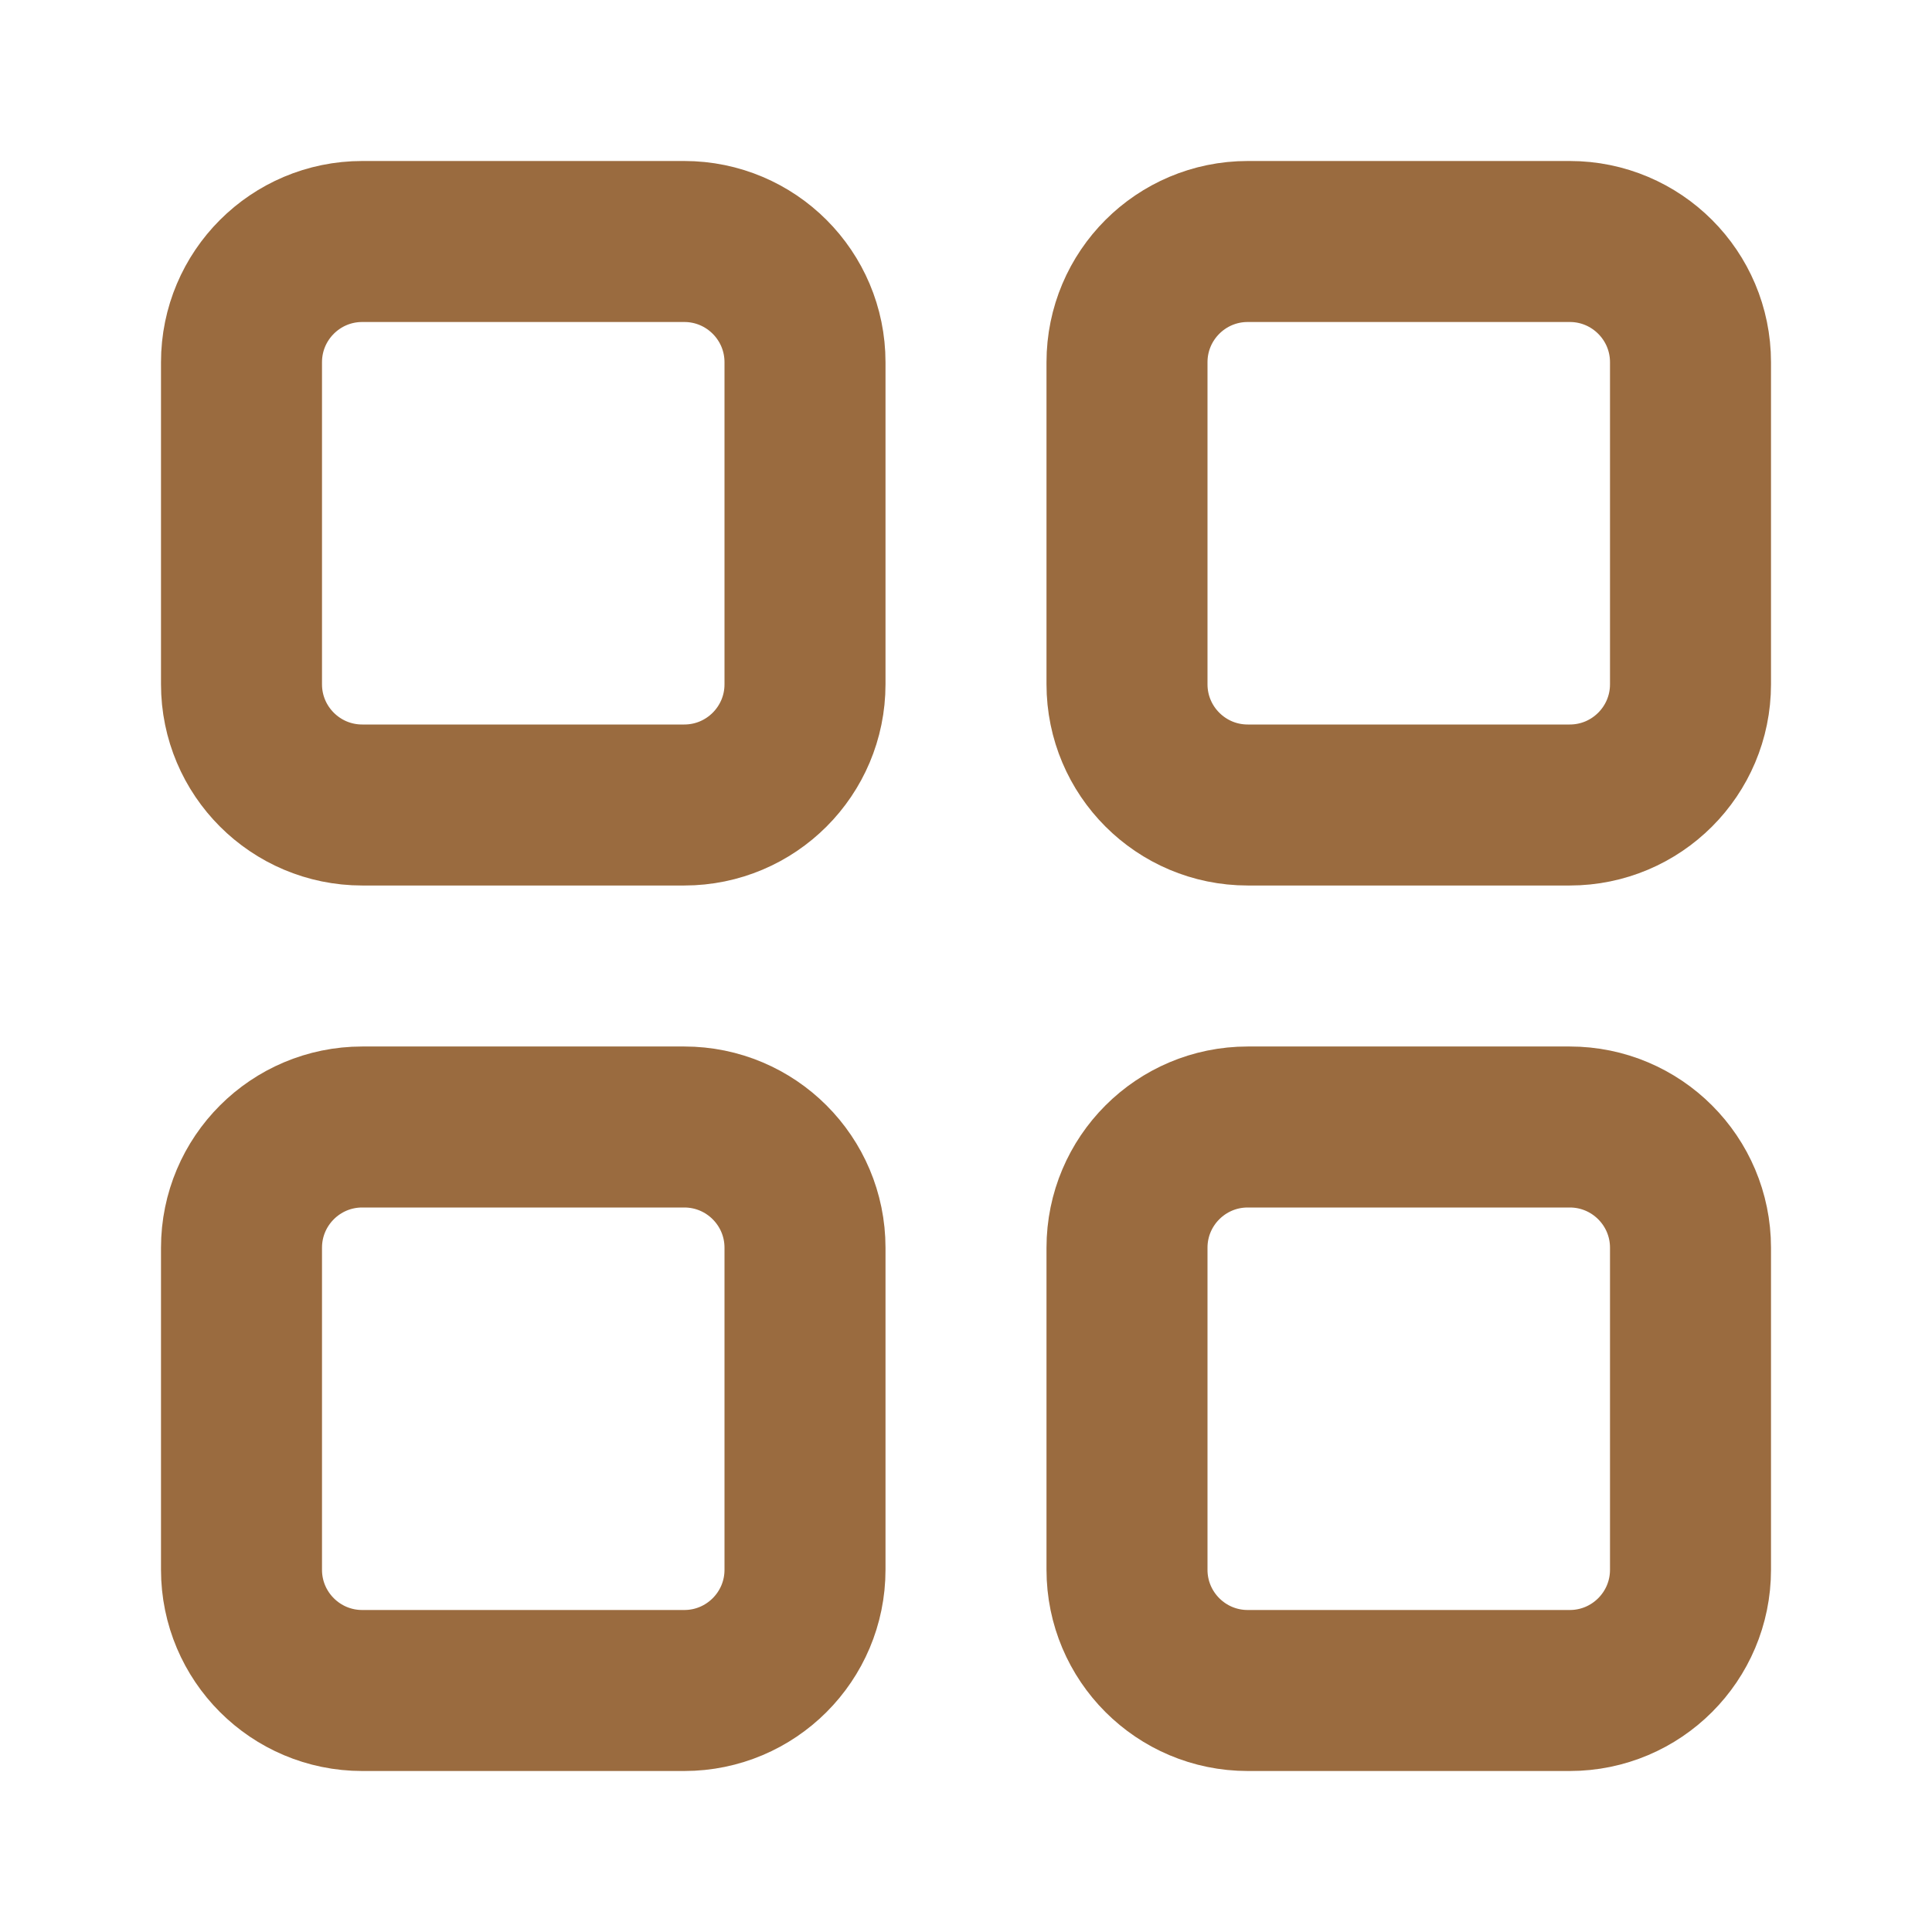
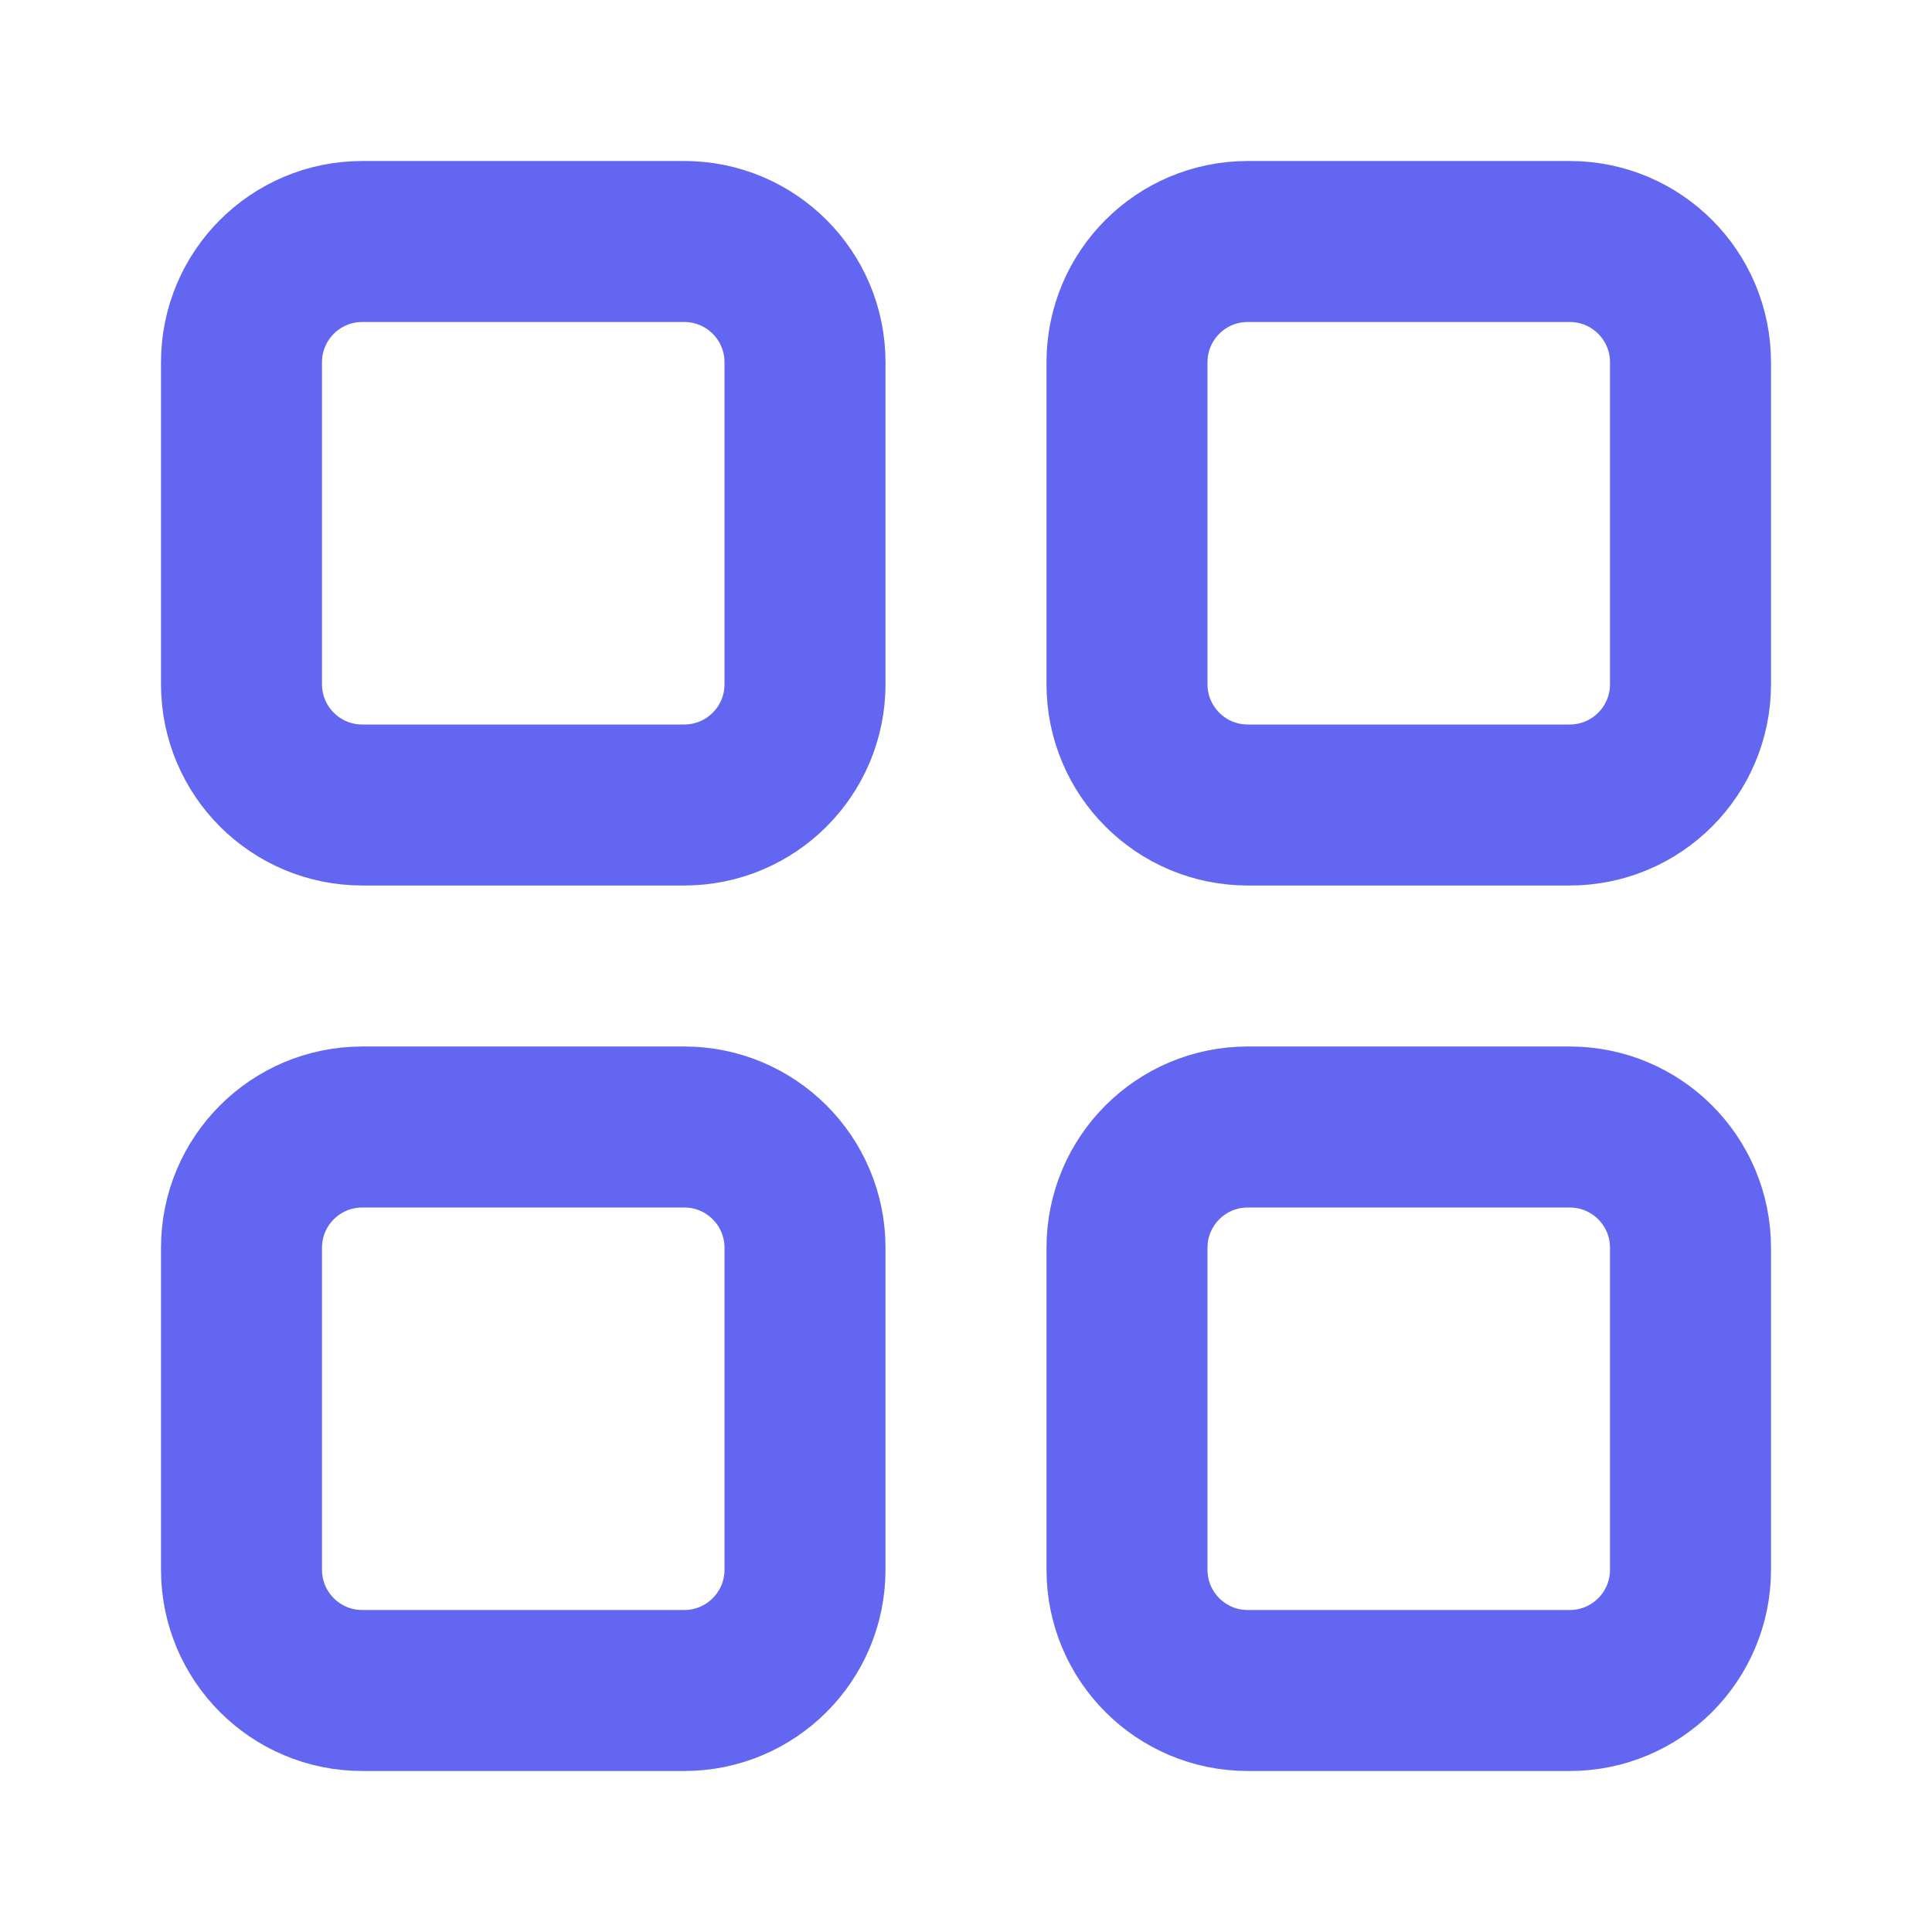
- <svg xmlns="http://www.w3.org/2000/svg" viewBox="0 0 24 24" fill="none" stroke="#9A6B3F" stroke-width="2">
+ <svg xmlns="http://www.w3.org/2000/svg" viewBox="0 0 24 24" fill="none" stroke="#6366F1" stroke-width="2">
  <rect x="3" y="3" width="7" height="7" rx="1.5" />
  <rect x="14" y="3" width="7" height="7" rx="1.5" />
  <rect x="3" y="14" width="7" height="7" rx="1.5" />
  <rect x="14" y="14" width="7" height="7" rx="1.5" />
</svg>
